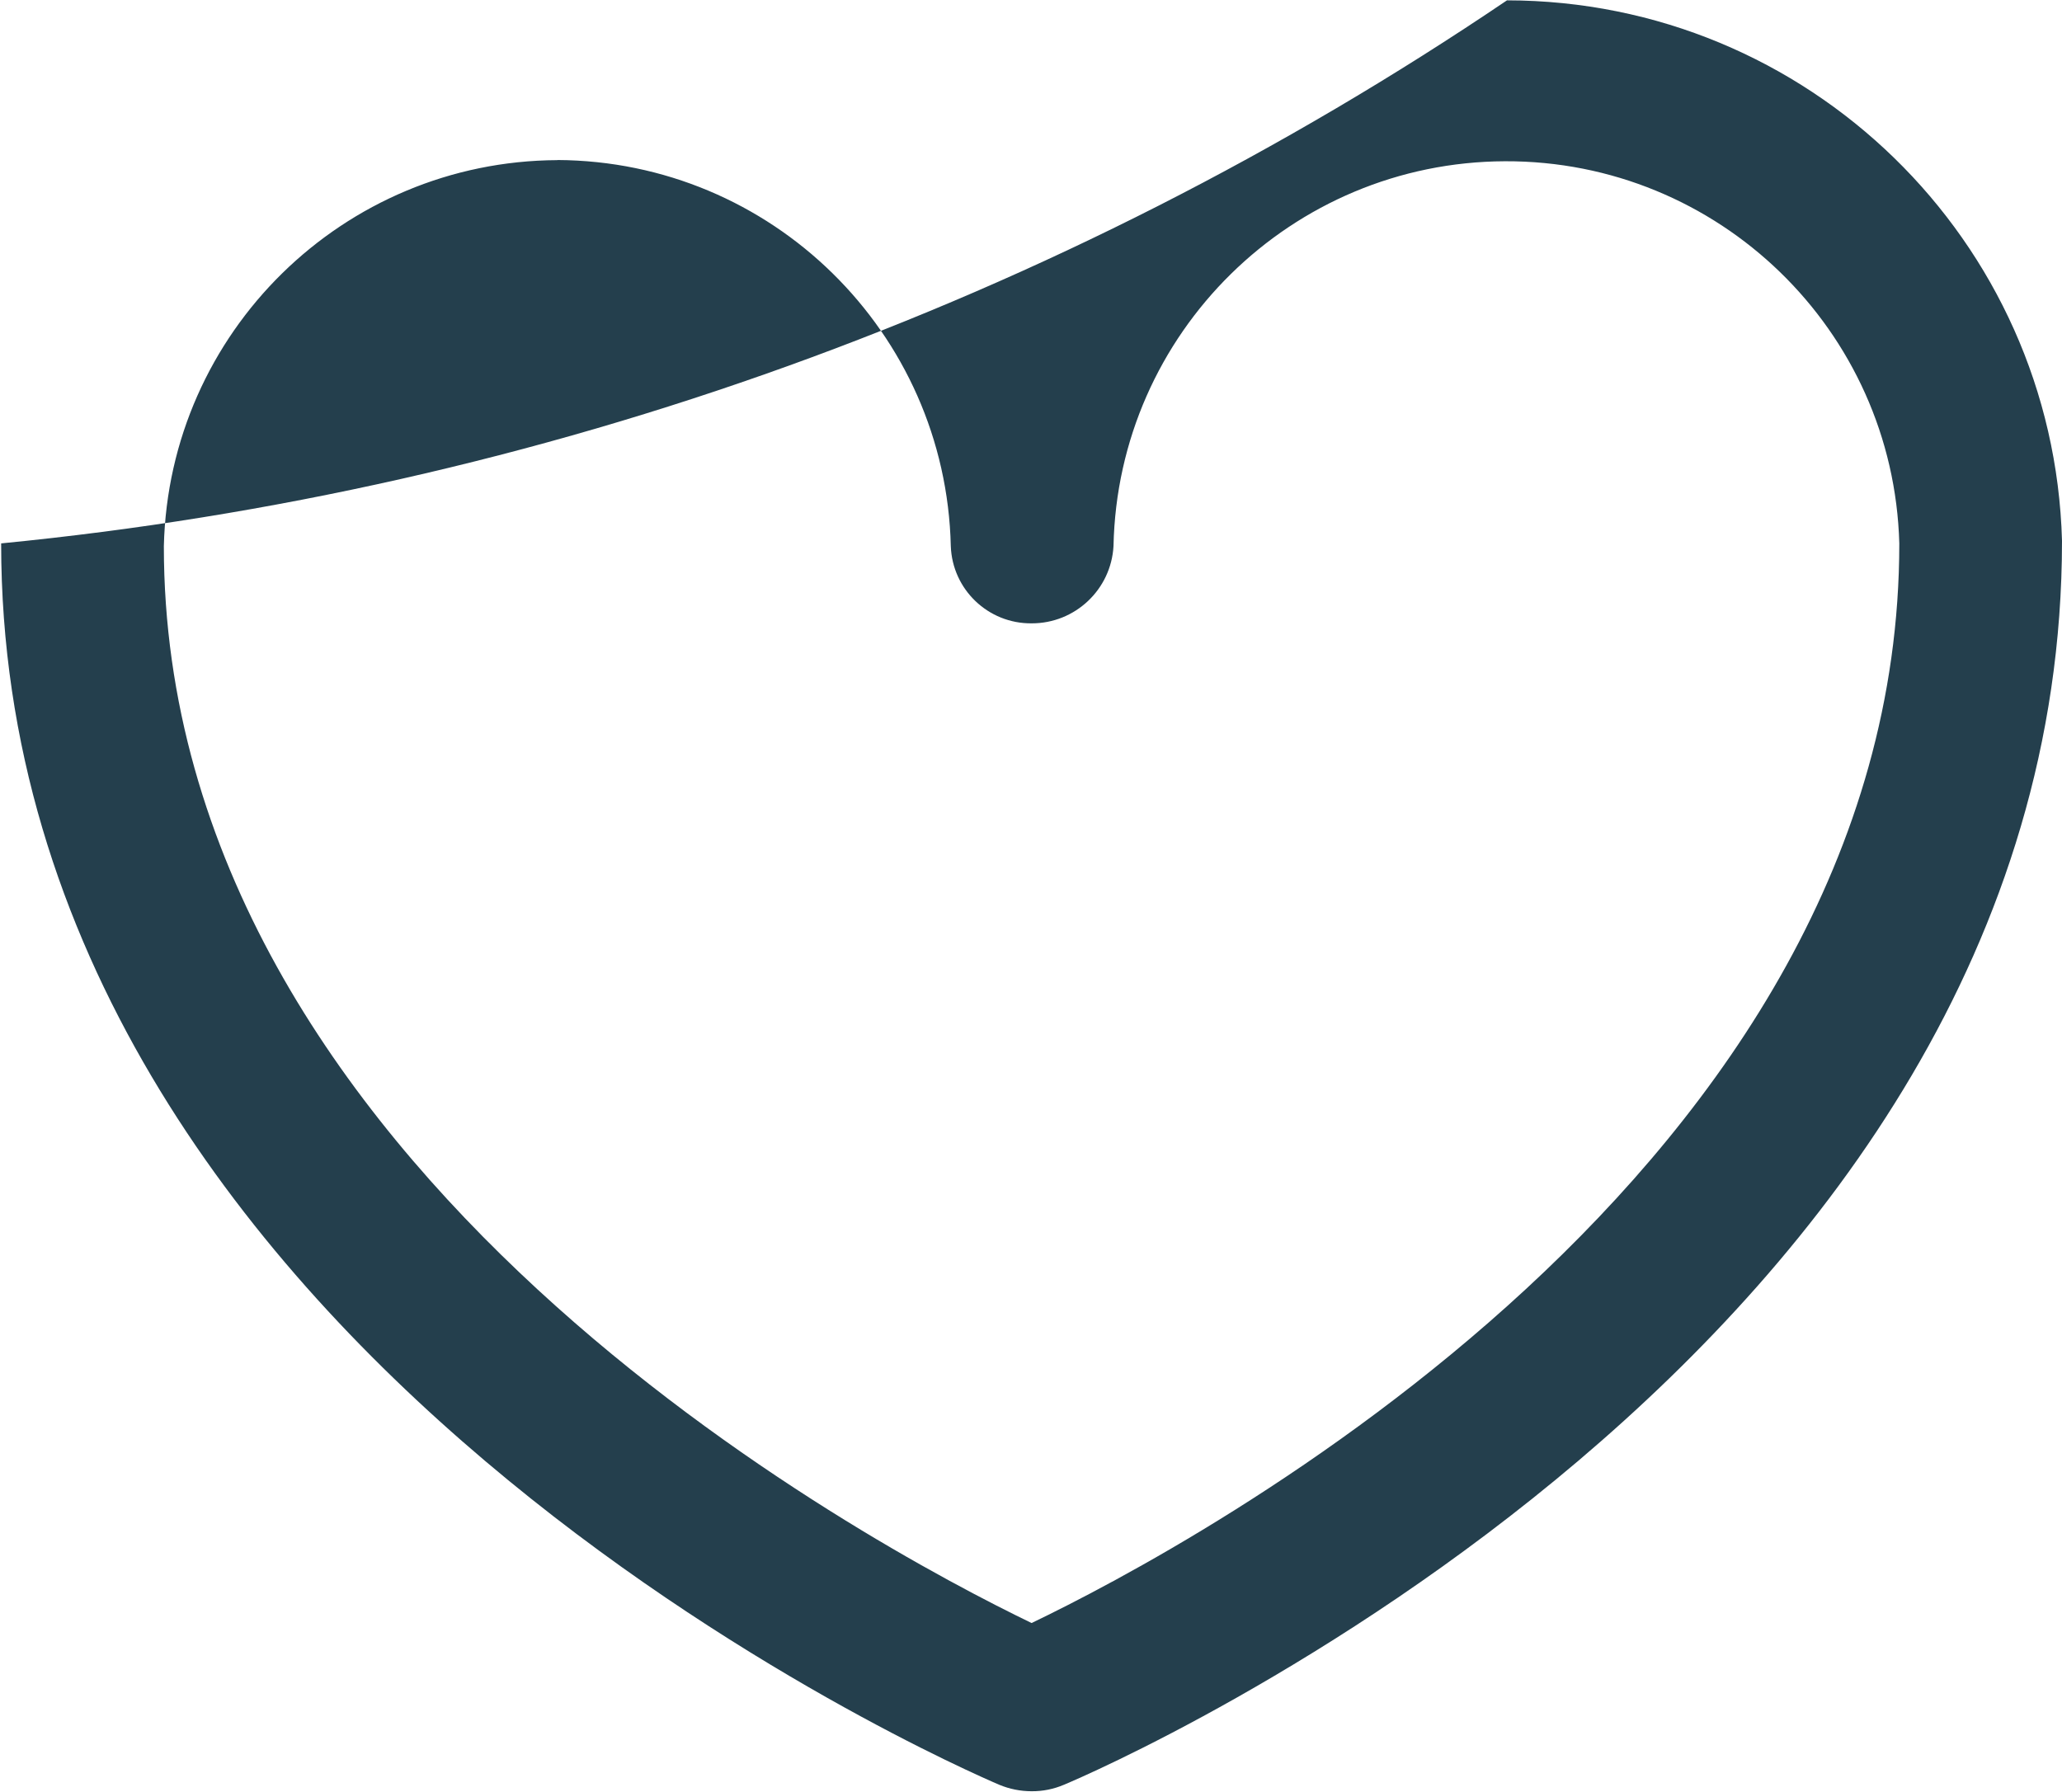
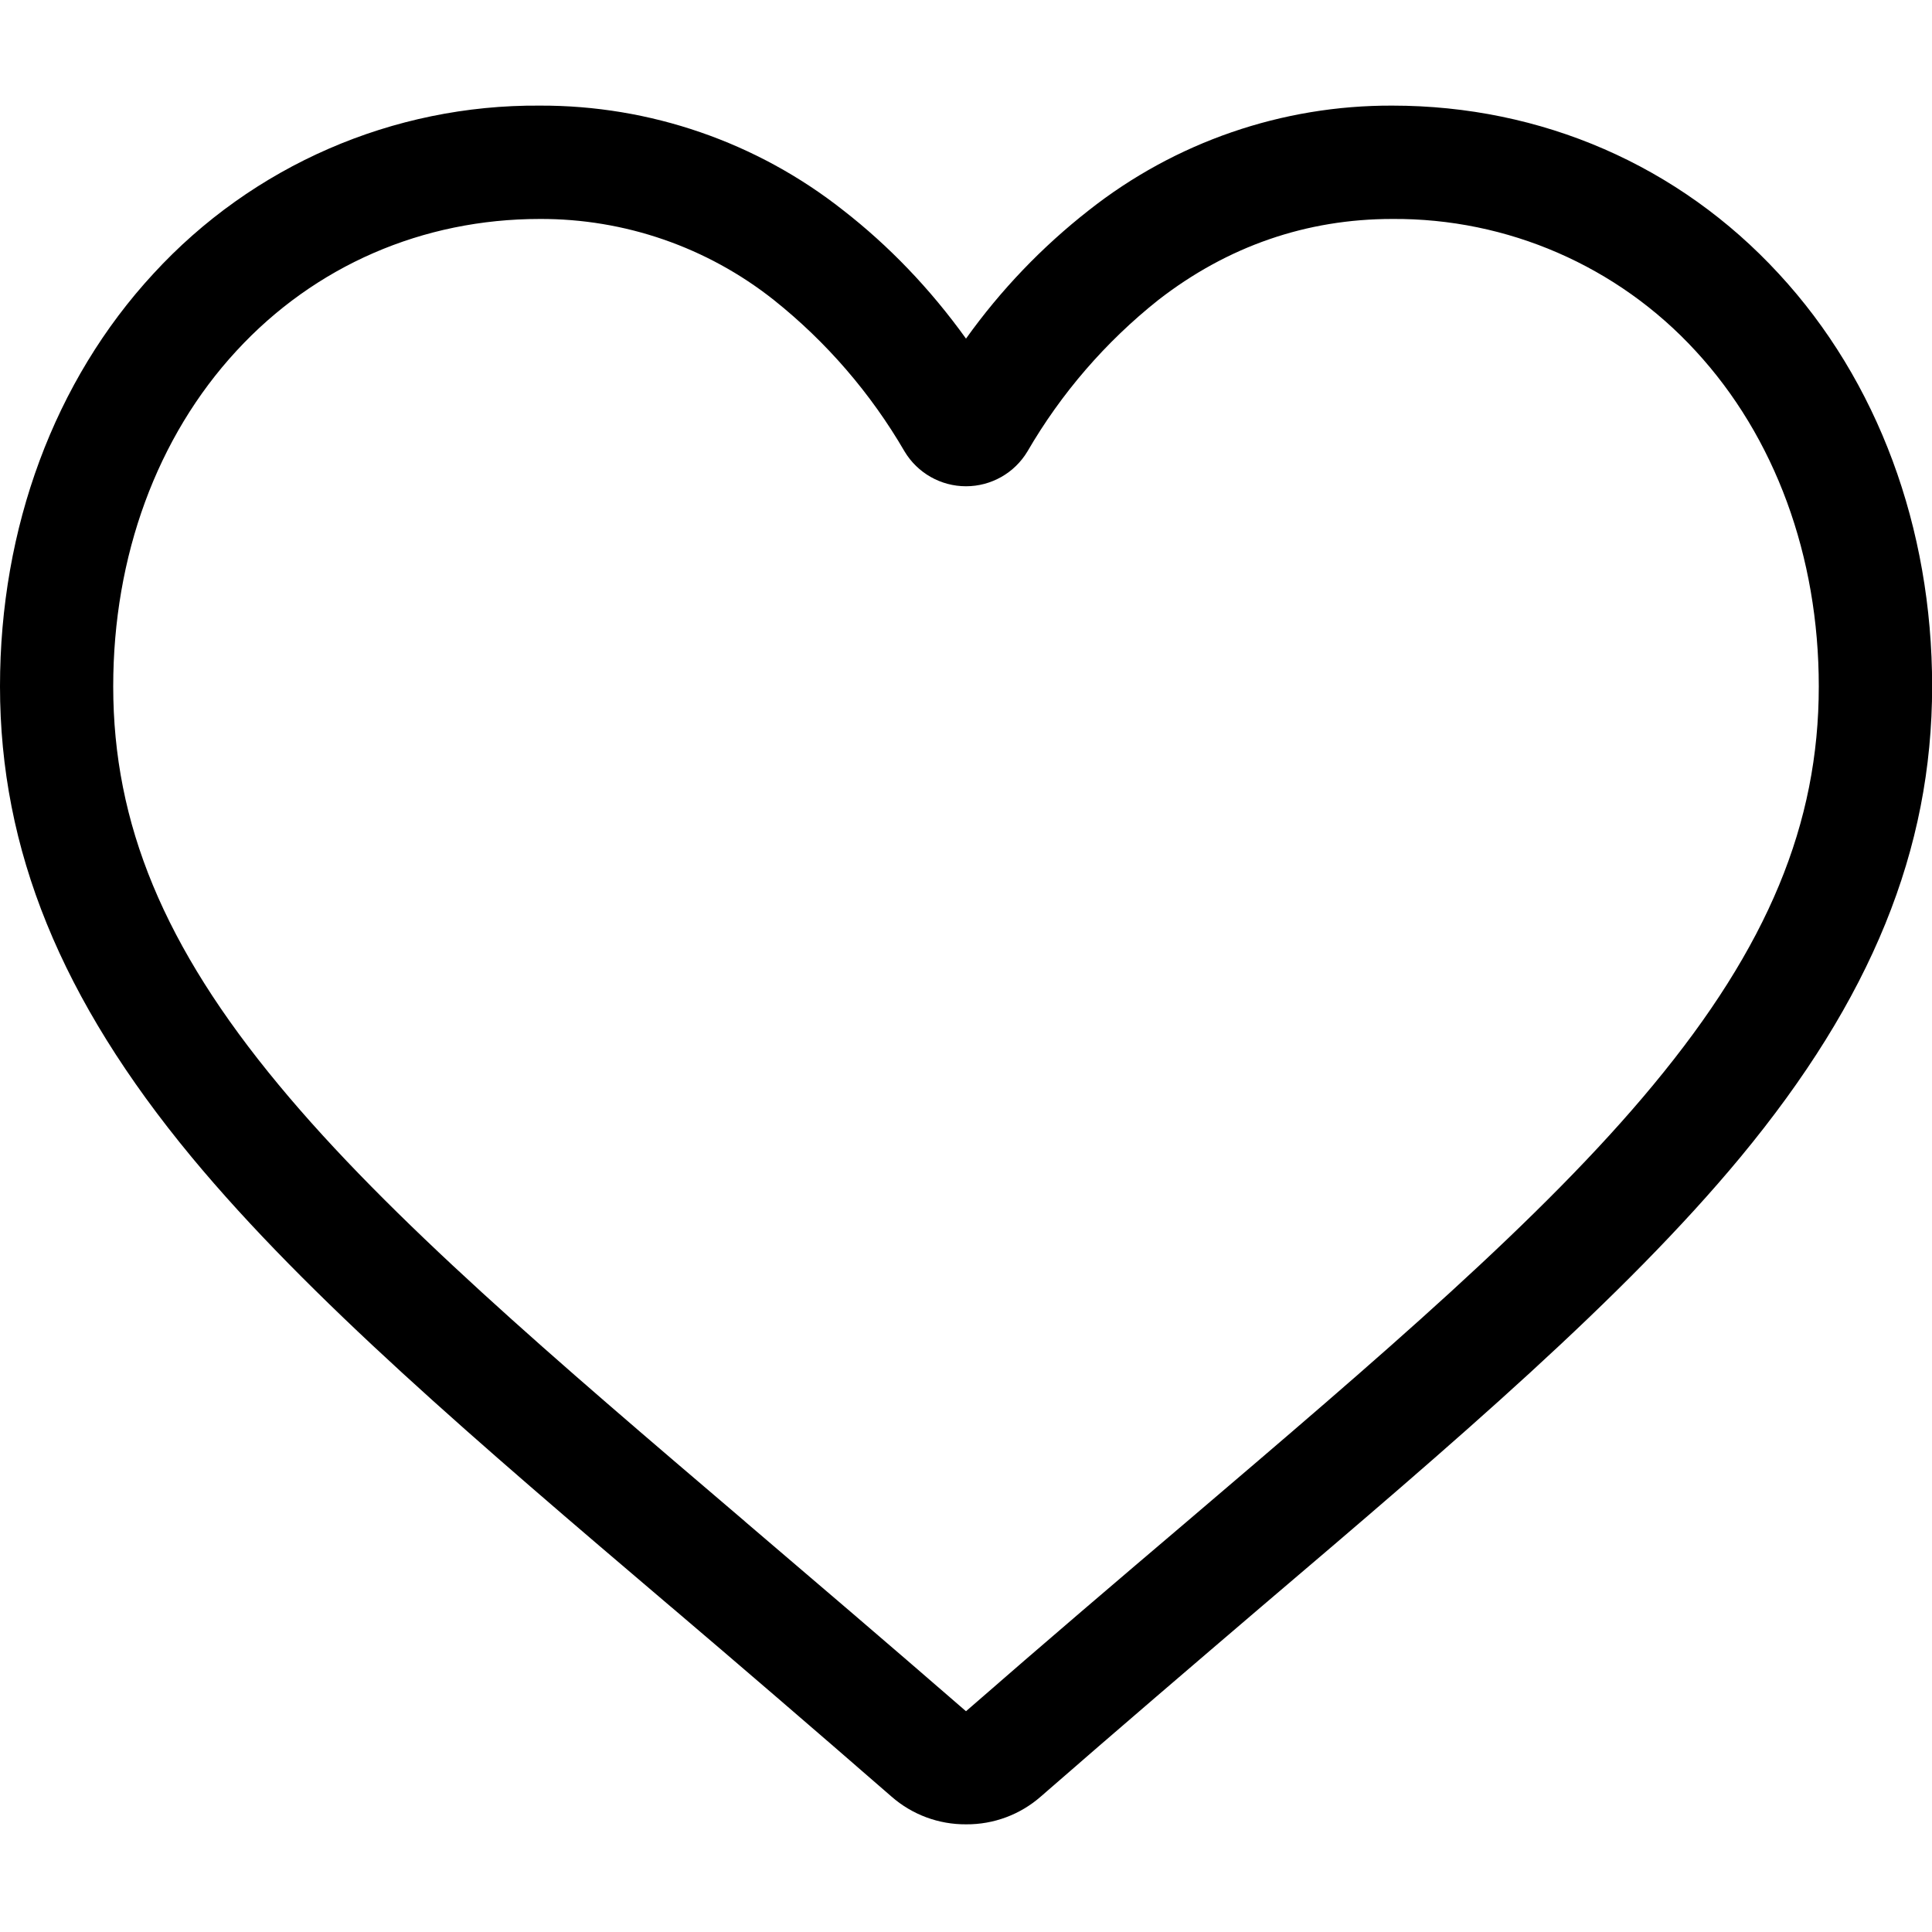
- <svg xmlns="http://www.w3.org/2000/svg" width="17.87" height="15.531">
-   <path d="M8.94 15.526a.731.731 0 01-.28-.056C8.31 15.32.01 11.721.01 4.71A28.181 28.181 0 0013.06.003a4.817 4.817 0 014.81 4.684c0 7.034-8.29 10.634-8.65 10.783a.7.7 0 01-.28.056zM4.83 1.388a3.427 3.427 0 00-3.41 3.346c0 5.407 6.13 8.662 7.52 9.334 1.4-.672 7.52-3.93 7.52-9.358a3.406 3.406 0 00-6.81.024.709.709 0 01-.71.669.694.694 0 01-.7-.669 3.427 3.427 0 00-3.41-3.347z" fill="#243f4d" fill-rule="evenodd" />
+ <svg xmlns="http://www.w3.org/2000/svg" width="20" height="20" viewBox="0 0 15 15">
+   <path d="M7.5 14.164a.869.869 0 01-.578-.215c-.61-.531-1.192-1.031-1.707-1.469l-.004-.003c-1.512-1.286-2.816-2.399-3.723-3.493C.473 7.758 0 6.598 0 5.328c0-1.23.422-2.371 1.191-3.203a4.032 4.032 0 013-1.305 3.78 3.78 0 012.356.813c.351.273.672.605.953.996a4.83 4.83 0 01.953-.996A3.78 3.78 0 0110.81.82c1.16 0 2.226.465 3 1.305.77.832 1.191 1.973 1.191 3.203 0 1.27-.473 2.43-1.488 3.656-.907 1.094-2.211 2.207-3.723 3.493-.516.441-1.101.941-1.71 1.472a.869.869 0 01-.579.215zM4.191 1.7c-.91 0-1.746.363-2.355 1.024-.617.668-.957 1.593-.957 2.605 0 1.067.394 2.02 1.285 3.094.86 1.039 2.137 2.125 3.617 3.387l.004.004c.516.44 1.102.94 1.715 1.472.613-.535 1.2-1.035 1.719-1.476 1.48-1.262 2.758-2.348 3.617-3.387.89-1.074 1.285-2.027 1.285-3.094 0-1.012-.34-1.937-.957-2.605A3.167 3.167 0 0010.809 1.7c-.664 0-1.278.211-1.817.63a4.19 4.19 0 00-1.015 1.175.556.556 0 01-.954 0 4.209 4.209 0 00-1.015-1.176A2.907 2.907 0 004.19 1.7zm0 0" id="surface1" />
</svg>
